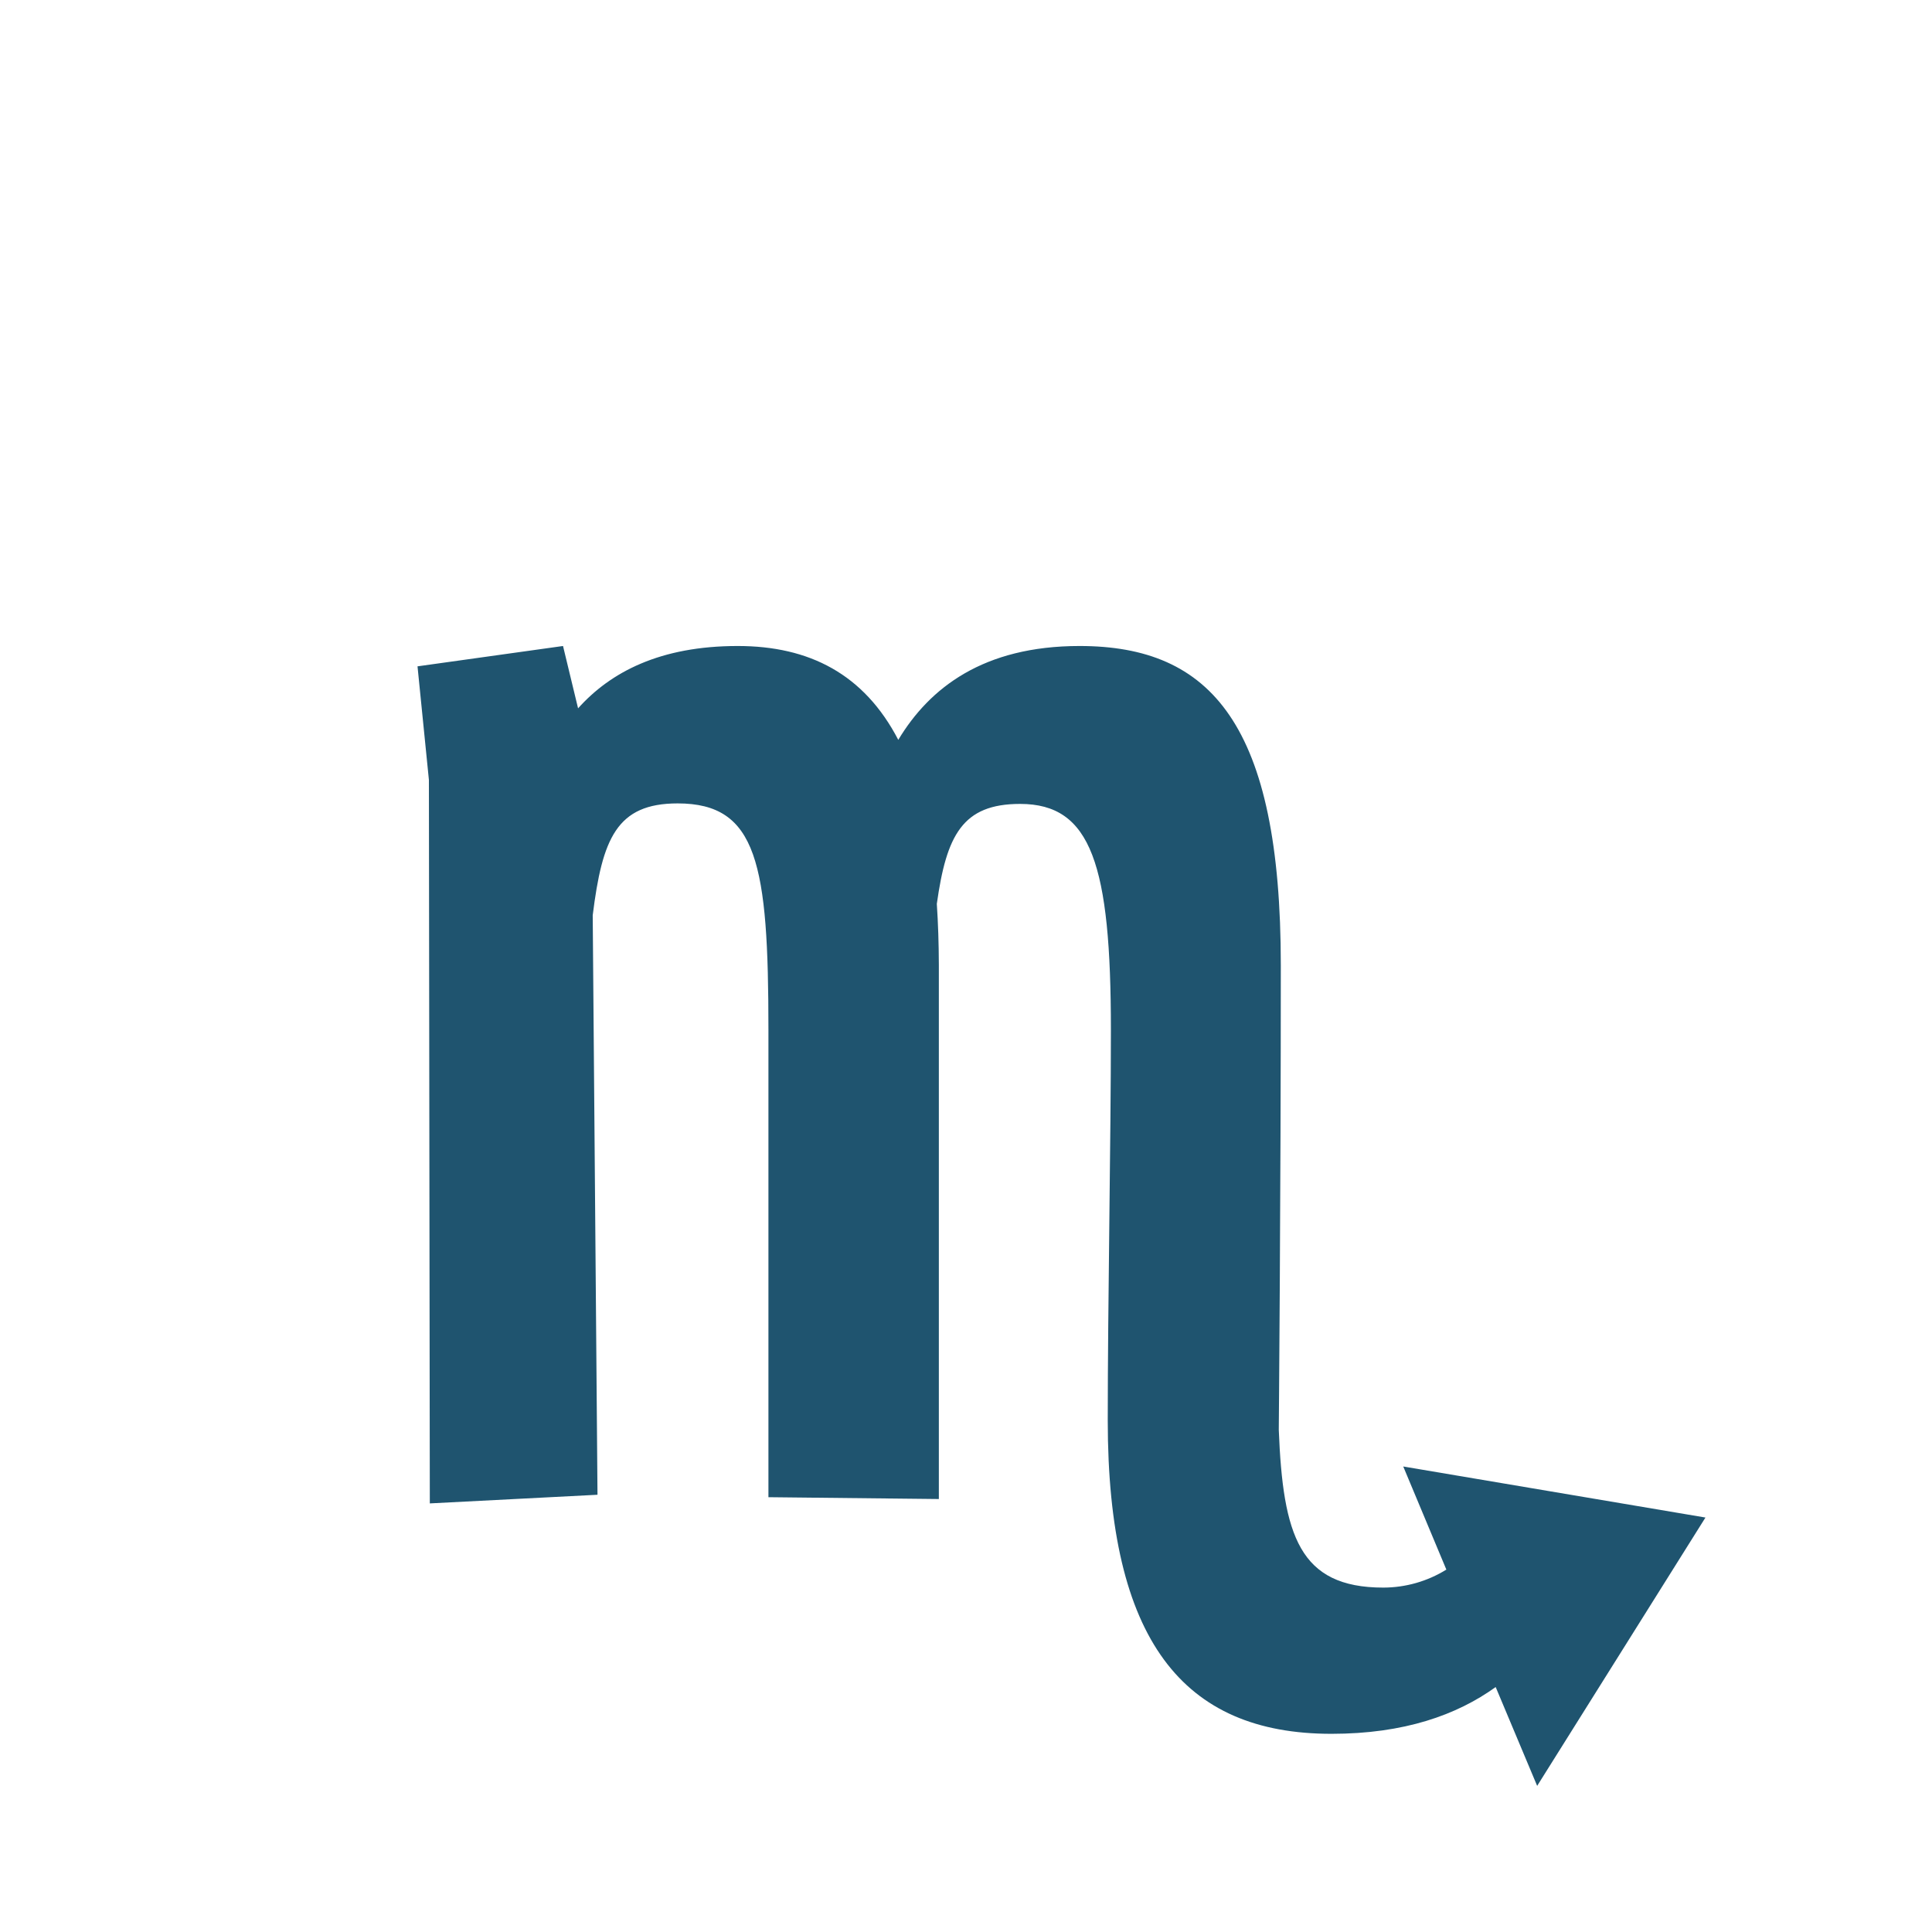
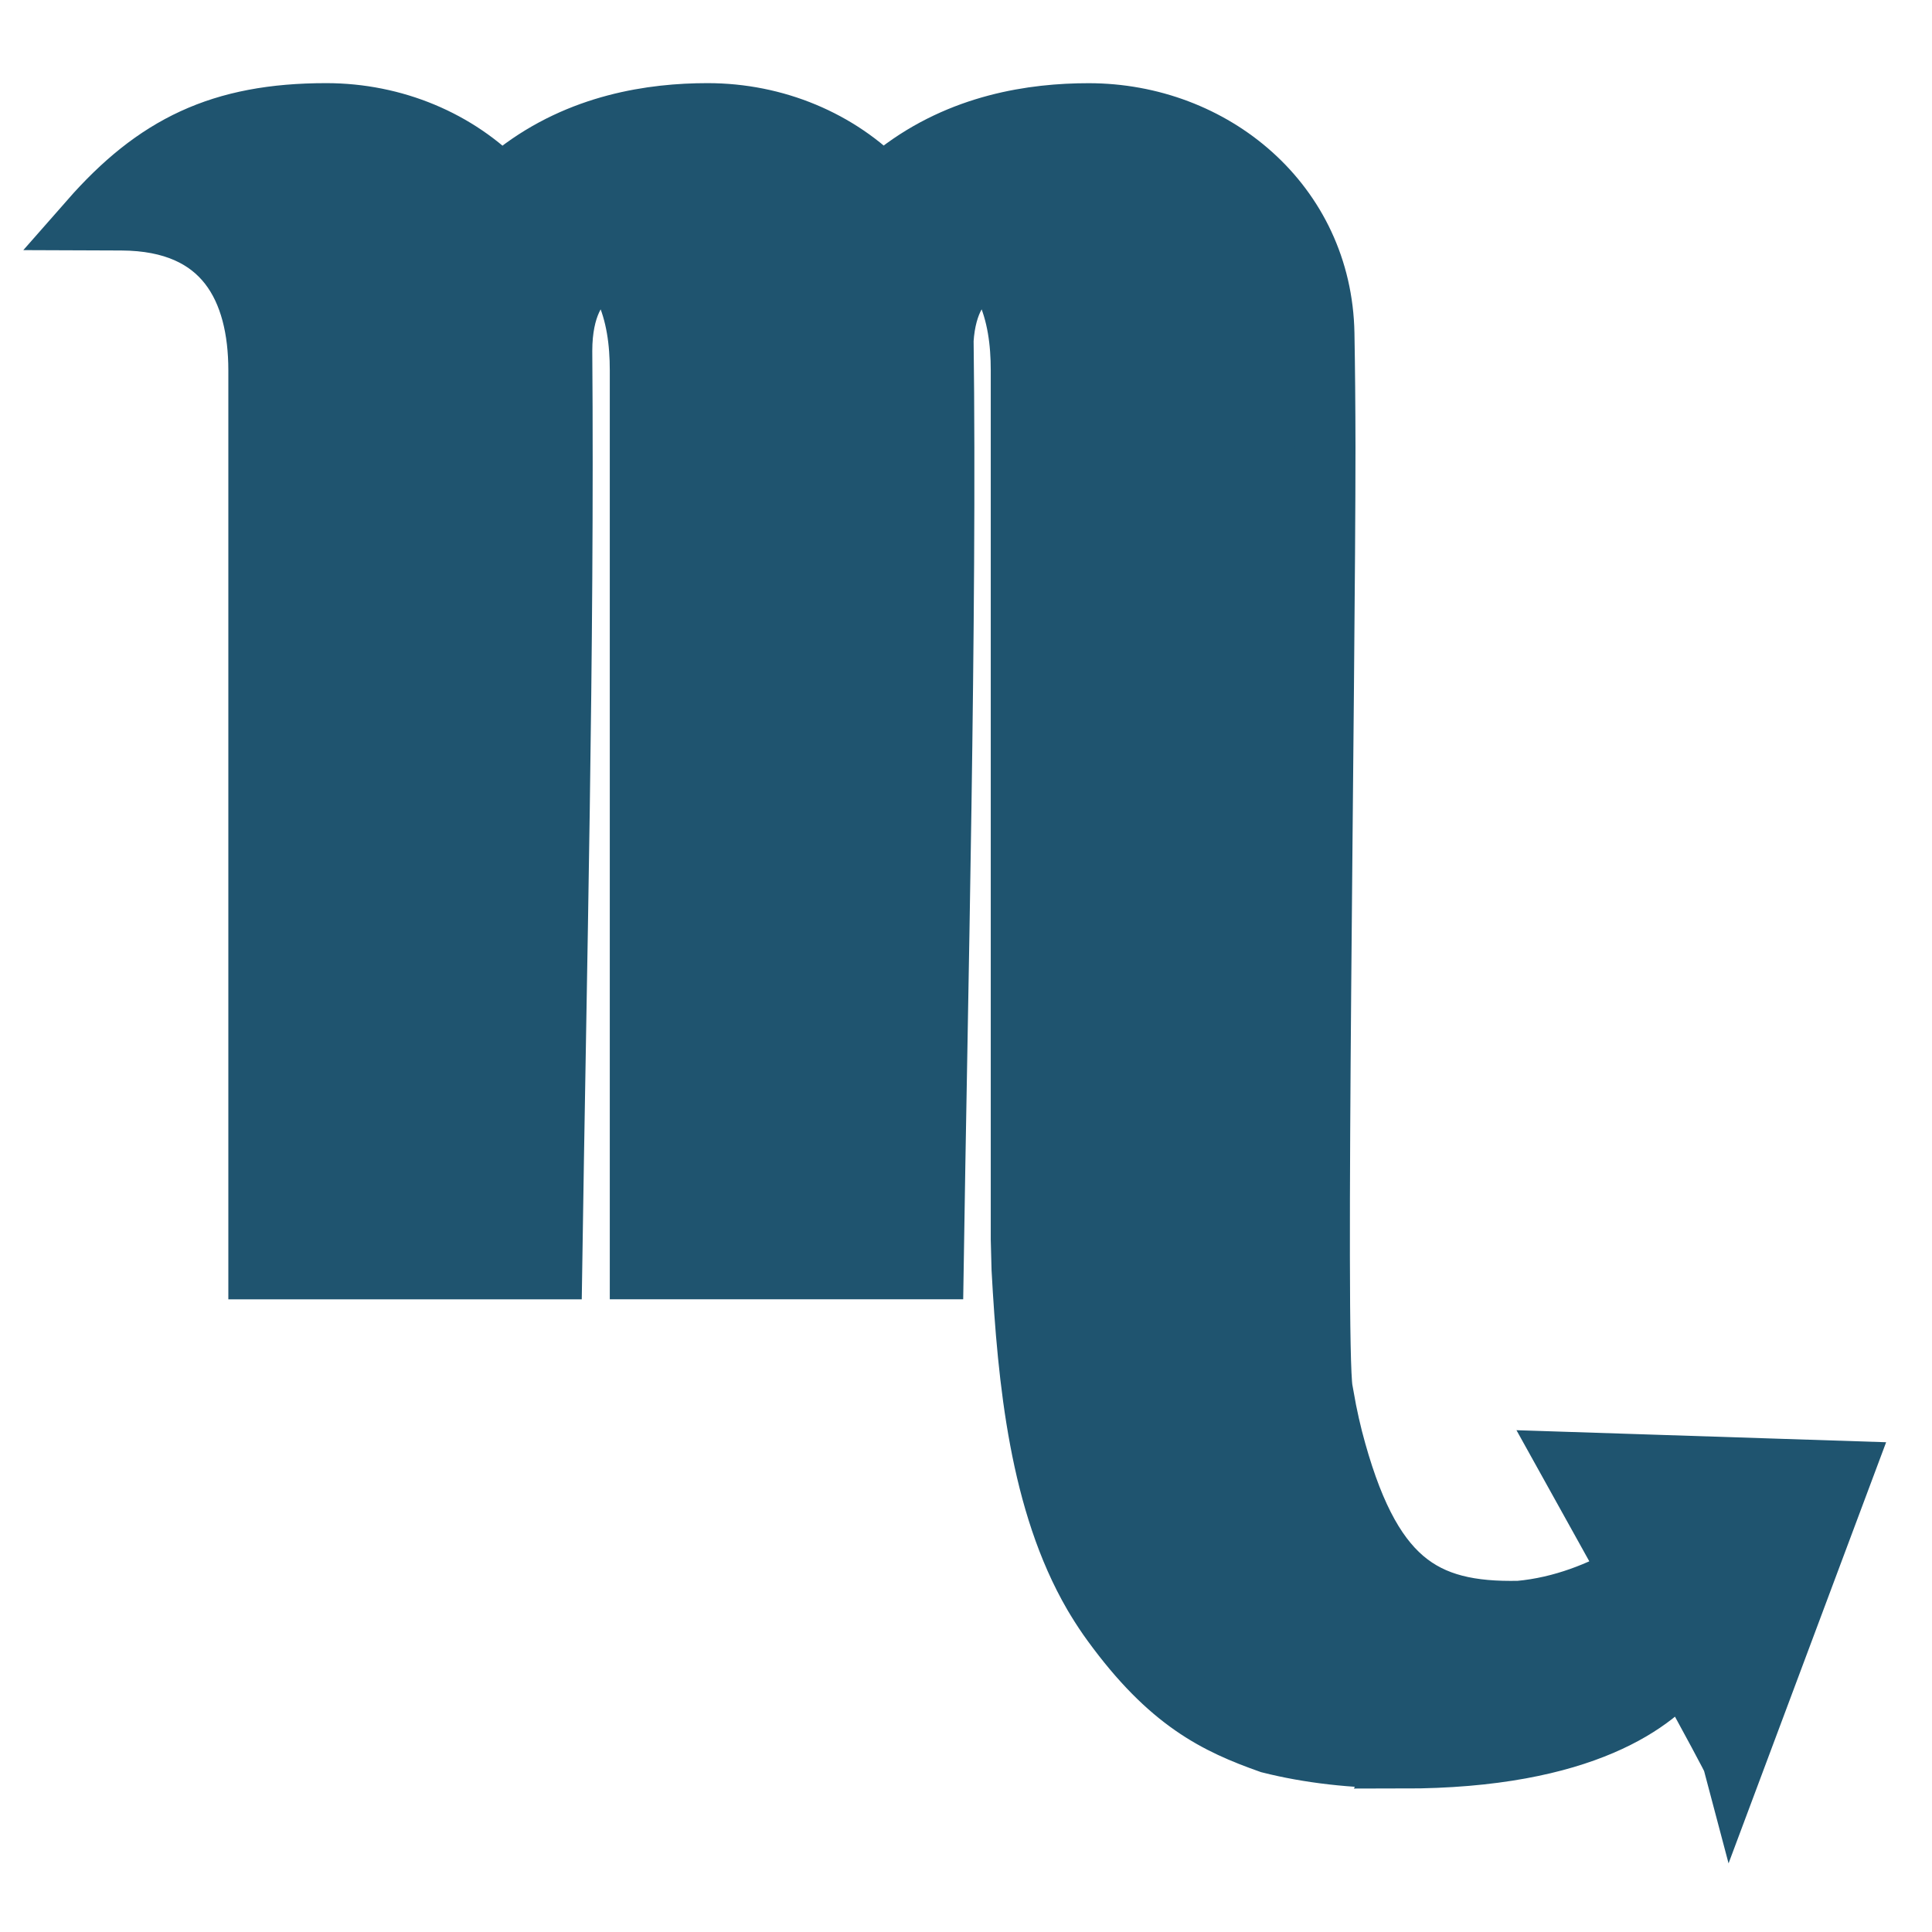
- <svg xmlns="http://www.w3.org/2000/svg" width="800px" height="800px" viewBox="-20 0 190 190" fill="none">
+ <svg xmlns="http://www.w3.org/2000/svg" fill="#1f546f" width="800px" height="800px" viewBox="0 0 32 32" version="1.1" stroke="#1f546f">
  <g id="SVGRepo_bgCarrier" stroke-width="0" />
  <g id="SVGRepo_tracerCarrier" stroke-linecap="round" stroke-linejoin="round" />
  <g id="SVGRepo_iconCarrier">
-     <path fill-rule="evenodd" clip-rule="evenodd" d="M147.72 149.24L131.17 175.63L127.09 165.91C123.27 168.66 118.09 170.51 110.94 170.51C96.34 170.51 88.94 161.32 88.94 139.69C88.94 128.41 89.25 112.01 89.25 101.29C89.25 85.04 87.33 79.06 80.32 79.06C74.64 79.06 73.08 82.15 72.13 88.89C72.257 90.777 72.323 92.777 72.33 94.89C72.33 101.51 72.33 147.42 72.33 147.42L55.57 147.24C55.57 147.24 55.57 110.41 55.57 101.24C55.57 84.99 54.5 79.01 46.64 79.01C40.64 79.01 39.23 82.48 38.29 90.01L38.76 147L22.27 147.85L22.18 76.7L21.06 65.53L35.37 63.53L36.85 69.66C40.05 66.09 44.92 63.53 52.55 63.53C59.6 63.53 64.98 66.3 68.34 72.76C71.42 67.64 76.71 63.53 86.17 63.53C99.11 63.53 105.96 71.26 105.96 94.94C105.96 117.72 105.76 140.62 105.76 140.62C106.17 150.97 107.76 156.13 116.04 156.13C118.231 156.127 120.378 155.514 122.24 154.36L118 144.22L147.72 149.24Z" fill="#1f546f" />
+     <path d="M23.235 29.122c-0.831 0-1.561-0.087-2.204-0.249-0.883-0.313-1.662-0.684-2.613-1.991-0.090-0.123-0.175-0.252-0.255-0.383l-0.054-0.090c-0.882-1.518-1.084-3.519-1.186-5.39l-0.013-0.496v-14.39c0-0.463-0.059-0.941-0.26-1.371-0.156-0.262-0.361-0.282-0.521-0.202-0.206 0.103-0.462 0.426-0.503 1.073 0.059 4.536-0.099 10.983-0.165 15.387h-4.861v-14.886c0-0.463-0.059-0.941-0.26-1.371-0.161-0.271-0.377-0.287-0.549-0.187-0.221 0.128-0.481 0.506-0.481 1.236 0.038 4.948-0.094 10.284-0.167 15.209h-4.861v-14.886c0-1.334-0.552-2.479-2.27-2.486l-0.525-0.002c1.087-1.238 2.168-1.77 3.916-1.77 1.126 0 2.179 0.446 2.906 1.205l0.118-0.107 0.138-0.119c1.046-0.807 2.246-0.979 3.155-0.979 1.124 0 2.175 0.445 2.903 1.202l0.114-0.103 0.138-0.119c1.047-0.807 2.246-0.979 3.156-0.979 2.061 0 3.864 1.492 3.903 3.645 0.010 0.552 0.016 1.188 0.017 1.883 0 3.909-0.174 14.831-0.045 15.612l0.063 0.346c0.032 0.161 0.067 0.314 0.104 0.461 0.61 2.353 1.492 2.893 3.093 2.858 0.715-0.064 1.352-0.33 1.847-0.612l-1.030-1.854 4.545 0.148-1.811 4.84c-0.014-0.054-0.388-0.745-0.856-1.597-0.423 0.554-1.593 1.516-4.627 1.516v0z" />
  </g>
</svg>
